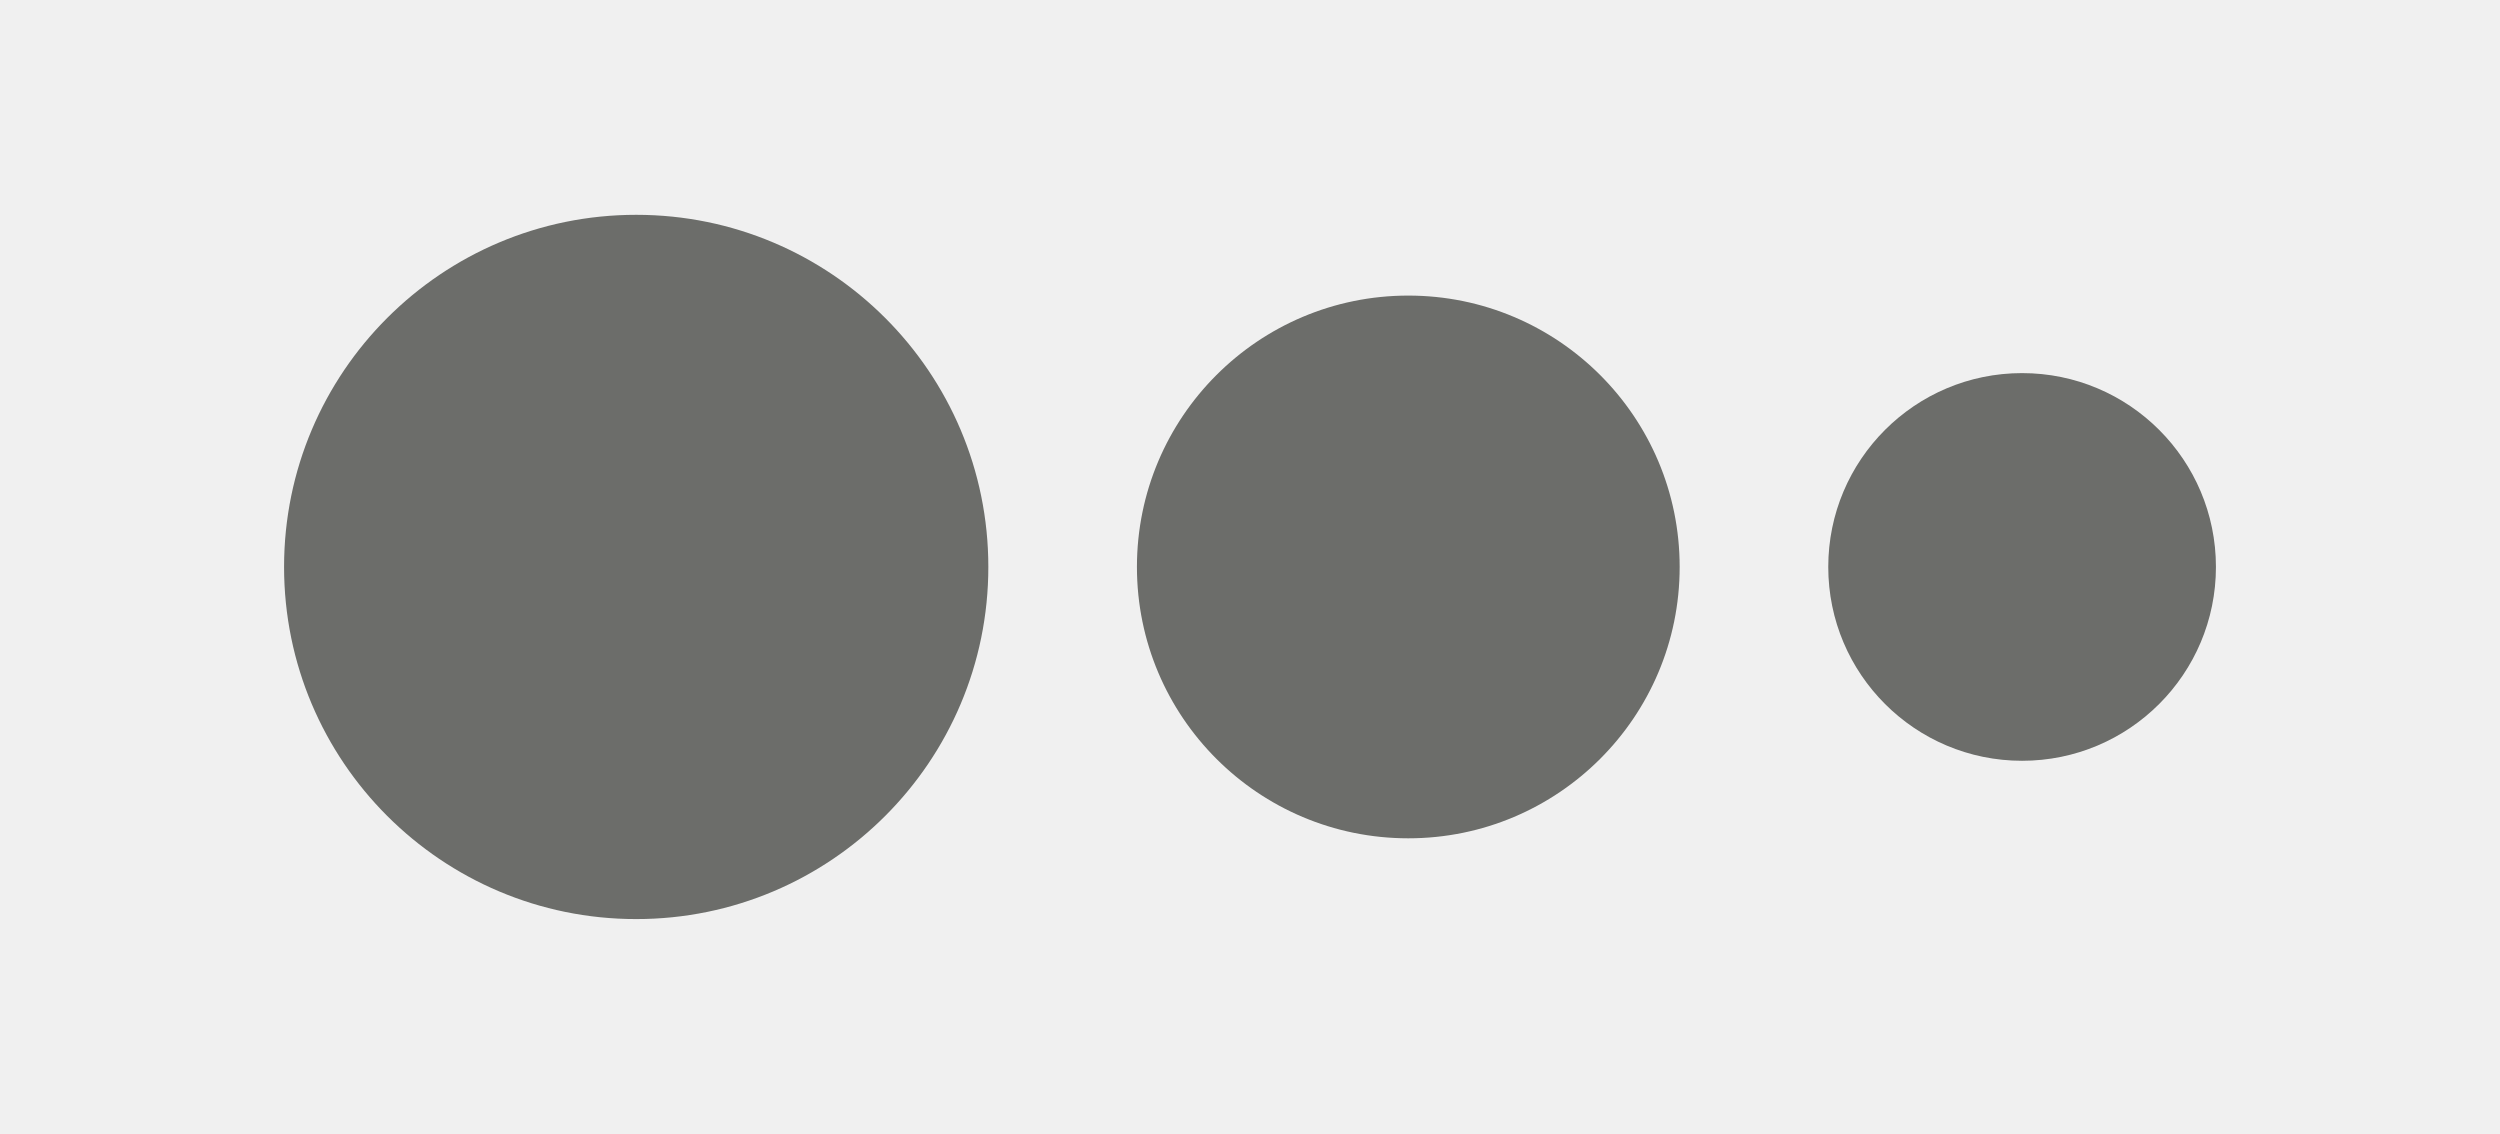
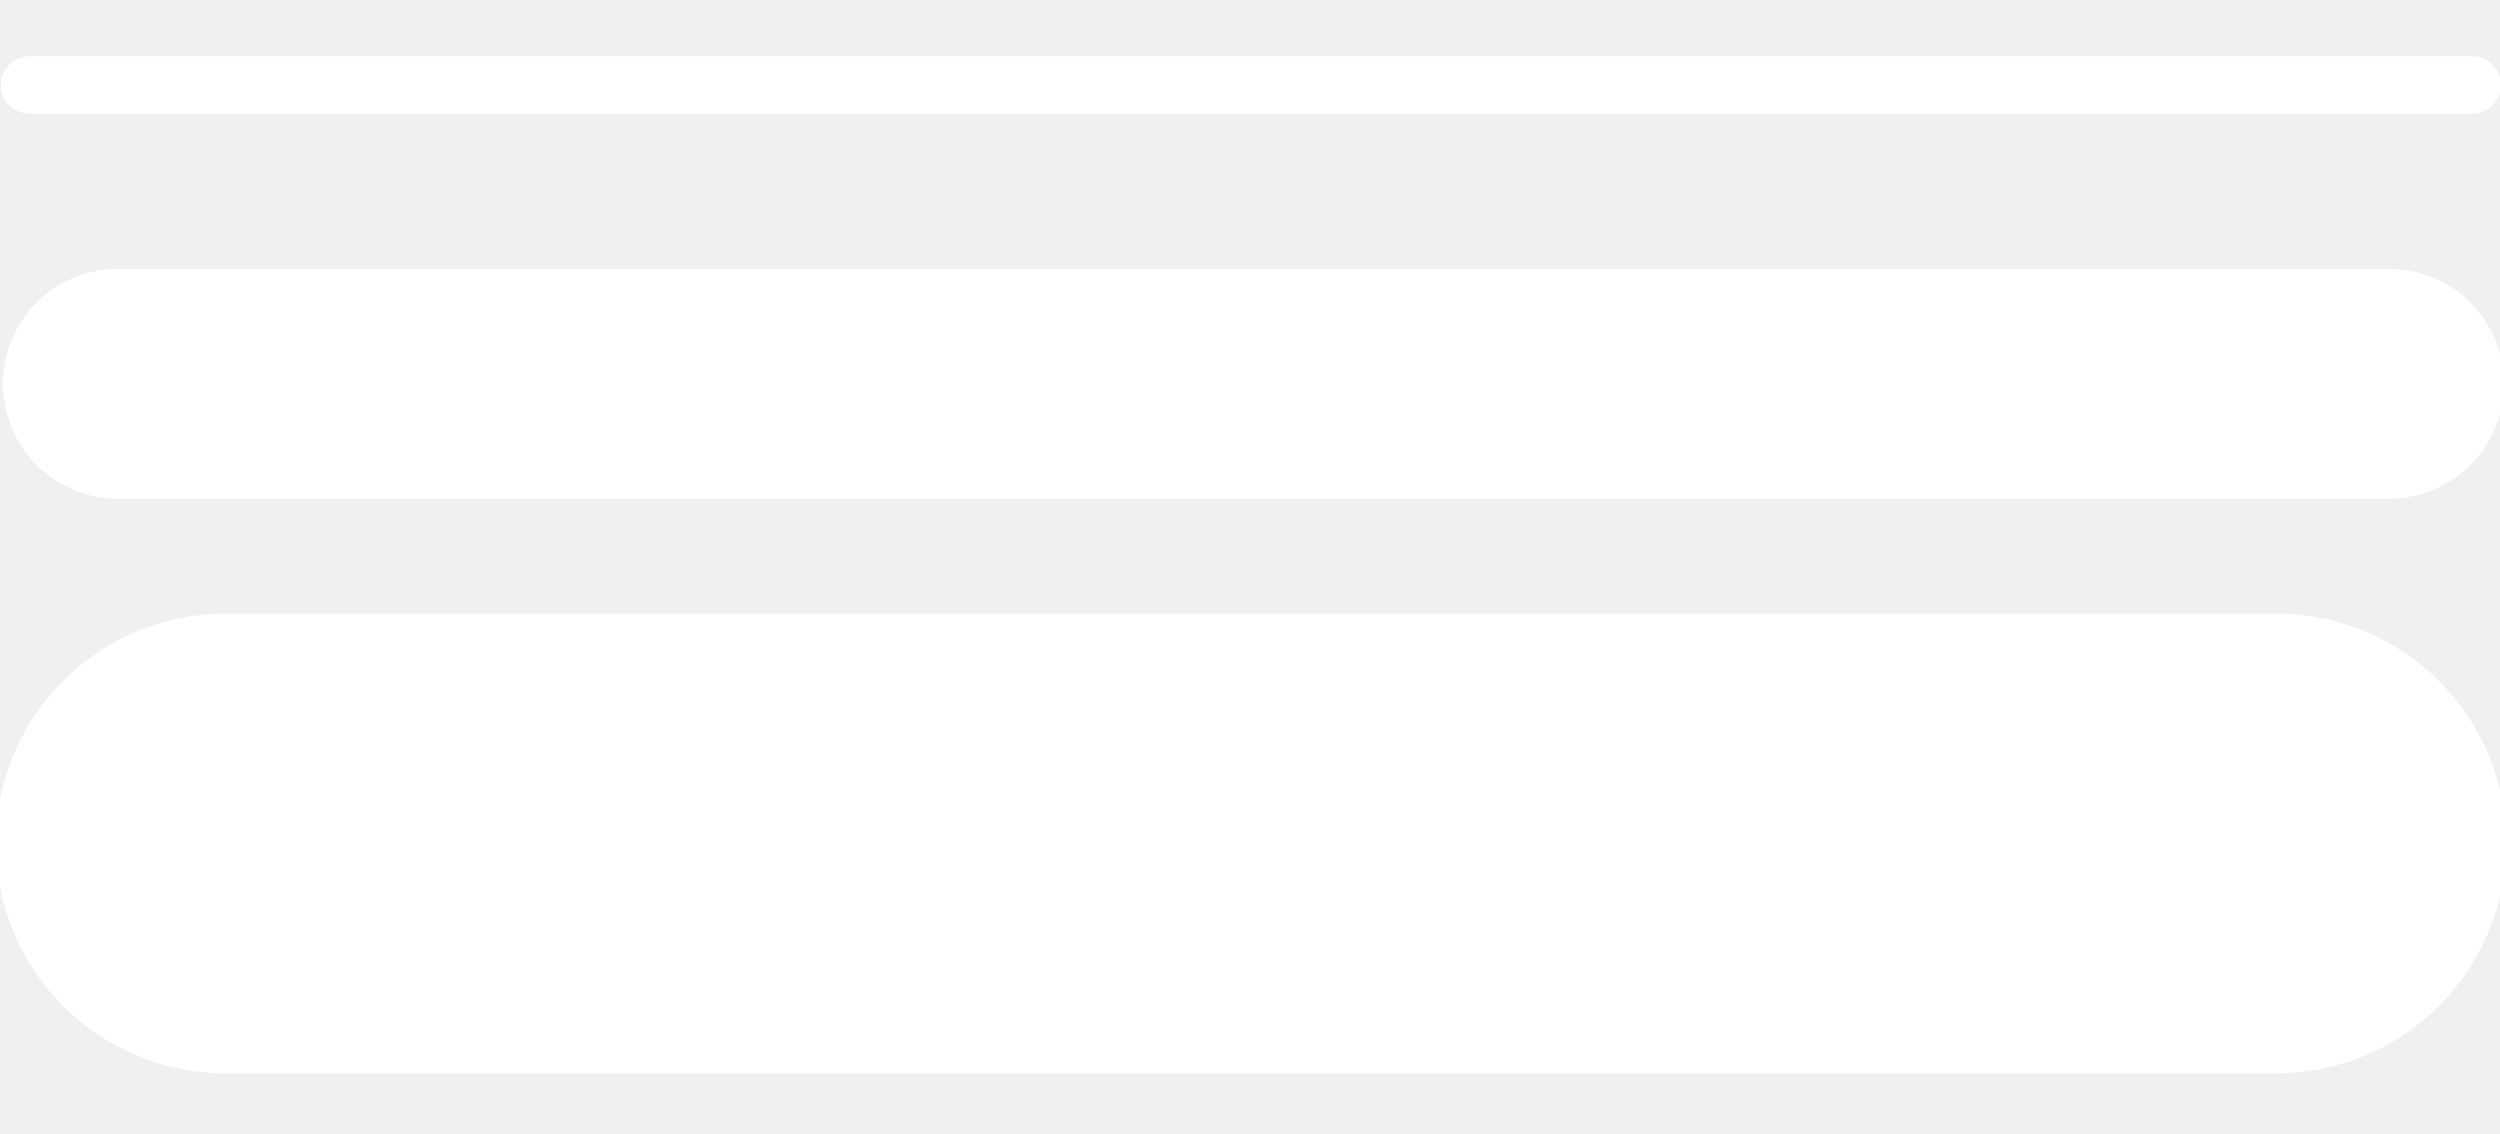
<svg xmlns="http://www.w3.org/2000/svg" width="78.001mm" height="35.378mm" viewBox="0 0 276.381 125.353" id="svg2" version="1.1">
  <defs id="defs4" />
  <g id="layer1" transform="translate(-151.8093,-164.7206)">
-     <g id="g4219" transform="translate(9.262157,0)">
-       <circle r="38.929" cy="227.397" cx="212.881" id="path4213" style="color:#000000;clip-rule:nonzero;display:inline;overflow:visible;visibility:visible;opacity:0.852;isolation:auto;mix-blend-mode:normal;color-interpolation:sRGB;color-interpolation-filters:linearRGB;solid-color:#000000;solid-opacity:1;fill:#555753;fill-opacity:1;fill-rule:evenodd;stroke:none;stroke-width:10;stroke-linecap:round;stroke-linejoin:round;stroke-miterlimit:4;stroke-dasharray:none;stroke-dashoffset:0;stroke-opacity:1;color-rendering:auto;image-rendering:auto;shape-rendering:auto;text-rendering:auto;enable-background:accumulate" />
-       <circle style="color:#000000;clip-rule:nonzero;display:inline;overflow:visible;visibility:visible;opacity:0.852;isolation:auto;mix-blend-mode:normal;color-interpolation:sRGB;color-interpolation-filters:linearRGB;solid-color:#000000;solid-opacity:1;fill:#555753;fill-opacity:1;fill-rule:evenodd;stroke:none;stroke-width:10;stroke-linecap:round;stroke-linejoin:round;stroke-miterlimit:4;stroke-dasharray:none;stroke-dashoffset:0;stroke-opacity:1;color-rendering:auto;image-rendering:auto;shape-rendering:auto;text-rendering:auto;enable-background:accumulate" id="circle4215" cx="298.238" cy="227.397" r="30" />
-       <circle r="21.429" cy="227.397" cx="366.095" id="circle4217" style="color:#000000;clip-rule:nonzero;display:inline;overflow:visible;visibility:visible;opacity:0.852;isolation:auto;mix-blend-mode:normal;color-interpolation:sRGB;color-interpolation-filters:linearRGB;solid-color:#000000;solid-opacity:1;fill:#555753;fill-opacity:1;fill-rule:evenodd;stroke:none;stroke-width:10;stroke-linecap:round;stroke-linejoin:round;stroke-miterlimit:4;stroke-dasharray:none;stroke-dashoffset:0;stroke-opacity:1;color-rendering:auto;image-rendering:auto;shape-rendering:auto;text-rendering:auto;enable-background:accumulate" />
+     <g id="g4219" transform="translate(9.262157,0)" style="fill:#ffffff">
+       <path style="color:#000000;font-style:normal;font-variant:normal;font-weight:normal;font-stretch:normal;font-size:medium;line-height:normal;font-family:sans-serif;font-variant-ligatures:normal;font-variant-position:normal;font-variant-caps:normal;font-variant-numeric:normal;font-variant-alternates:normal;font-feature-settings:normal;text-indent:0;text-align:start;text-decoration:none;text-decoration-line:none;text-decoration-style:solid;text-decoration-color:#000000;letter-spacing:normal;word-spacing:normal;text-transform:none;writing-mode:lr-tb;direction:ltr;text-orientation:mixed;dominant-baseline:auto;baseline-shift:baseline;text-anchor:start;white-space:normal;shape-padding:0;clip-rule:nonzero;display:inline;overflow:visible;visibility:visible;opacity:1;isolation:auto;mix-blend-mode:normal;color-interpolation:sRGB;color-interpolation-filters:linearRGB;solid-color:#000000;solid-opacity:1;vector-effect:none;fill:#ffffff;fill-opacity:1;fill-rule:nonzero;stroke:none;stroke-width:50.817;stroke-linecap:round;stroke-linejoin:miter;stroke-miterlimit:4;stroke-dasharray:none;stroke-dashoffset:0;stroke-opacity:1;color-rendering:auto;image-rendering:auto;shape-rendering:auto;text-rendering:auto;enable-background:accumulate" d="m 167.881,232.559 a 25.411,25.411 0 1 0 0,50.816 H 393.812 a 25.411,25.411 0 1 0 0,-50.816 z" id="path819" />
+       <path style="color:#000000;font-style:normal;font-variant:normal;font-weight:normal;font-stretch:normal;font-size:medium;line-height:normal;font-family:sans-serif;font-variant-ligatures:normal;font-variant-position:normal;font-variant-caps:normal;font-variant-numeric:normal;font-variant-alternates:normal;font-feature-settings:normal;text-indent:0;text-align:start;text-decoration:none;text-decoration-line:none;text-decoration-style:solid;text-decoration-color:#000000;letter-spacing:normal;word-spacing:normal;text-transform:none;writing-mode:lr-tb;direction:ltr;text-orientation:mixed;dominant-baseline:auto;baseline-shift:baseline;text-anchor:start;white-space:normal;shape-padding:0;clip-rule:nonzero;display:inline;overflow:visible;visibility:visible;opacity:1;isolation:auto;mix-blend-mode:normal;color-interpolation:sRGB;color-interpolation-filters:linearRGB;solid-color:#000000;solid-opacity:1;vector-effect:none;fill:#ffffff;fill-opacity:1;fill-rule:nonzero;stroke:none;stroke-width:25.408;stroke-linecap:round;stroke-linejoin:miter;stroke-miterlimit:4;stroke-dasharray:none;stroke-dashoffset:0;stroke-opacity:1;color-rendering:auto;image-rendering:auto;shape-rendering:auto;text-rendering:auto;enable-background:accumulate" d="m 155.736,194.445 a 12.705,12.705 0 1 0 0,25.408 h 250.779 a 12.705,12.705 0 1 0 0,-25.408 z" id="path821" />
+       <path style="color:#000000;font-style:normal;font-variant:normal;font-weight:normal;font-stretch:normal;font-size:medium;line-height:normal;font-family:sans-serif;font-variant-ligatures:normal;font-variant-position:normal;font-variant-caps:normal;font-variant-numeric:normal;font-variant-alternates:normal;font-feature-settings:normal;text-indent:0;text-align:start;text-decoration:none;text-decoration-line:none;text-decoration-style:solid;text-decoration-color:#000000;letter-spacing:normal;word-spacing:normal;text-transform:none;writing-mode:lr-tb;direction:ltr;text-orientation:mixed;dominant-baseline:auto;baseline-shift:baseline;text-anchor:start;white-space:normal;shape-padding:0;clip-rule:nonzero;display:inline;overflow:visible;visibility:visible;opacity:1;isolation:auto;mix-blend-mode:normal;color-interpolation:sRGB;color-interpolation-filters:linearRGB;solid-color:#000000;solid-opacity:1;vector-effect:none;fill:#ffffff;fill-opacity:1;fill-rule:nonzero;stroke:none;stroke-width:6.352;stroke-linecap:round;stroke-linejoin:miter;stroke-miterlimit:4;stroke-dasharray:none;stroke-dashoffset:0;stroke-opacity:1;color-rendering:auto;image-rendering:auto;shape-rendering:auto;text-rendering:auto;enable-background:accumulate" d="m 145.82,170.943 a 3.176,3.176 0 1 0 0,6.352 h 270.039 a 3.176,3.176 0 1 0 0,-6.352 z" id="path825" />
    </g>
  </g>
</svg>
